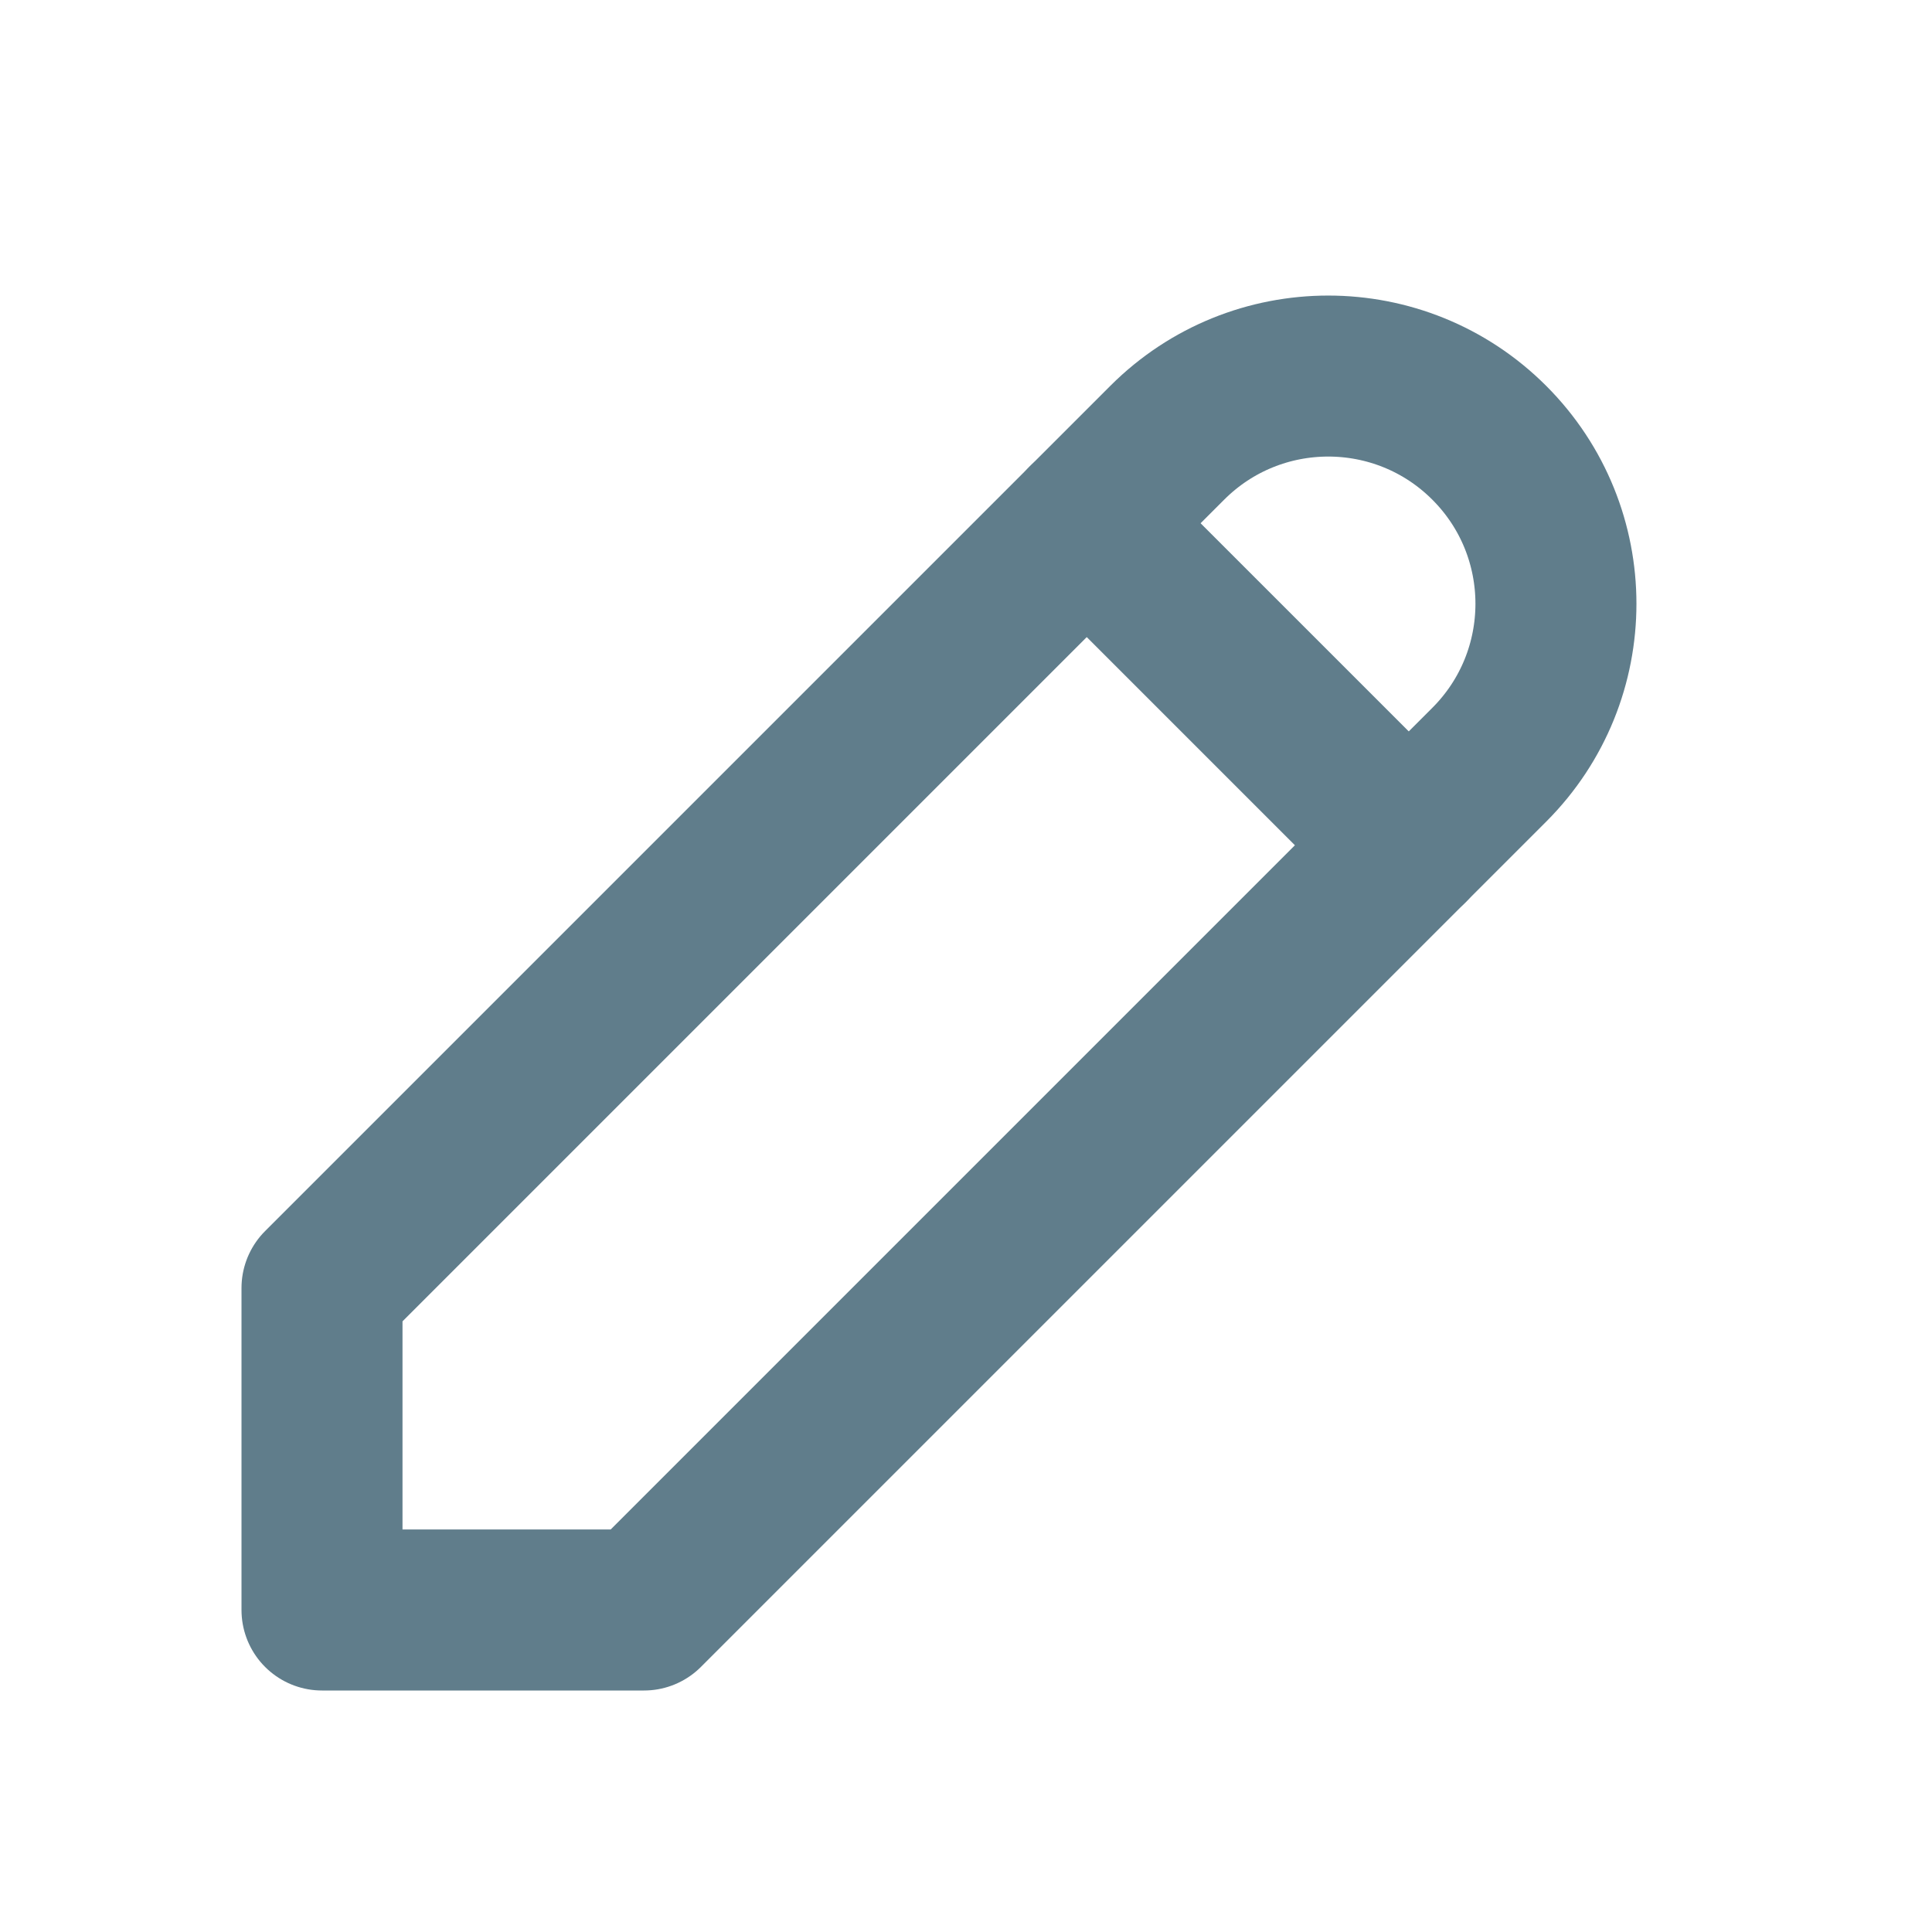
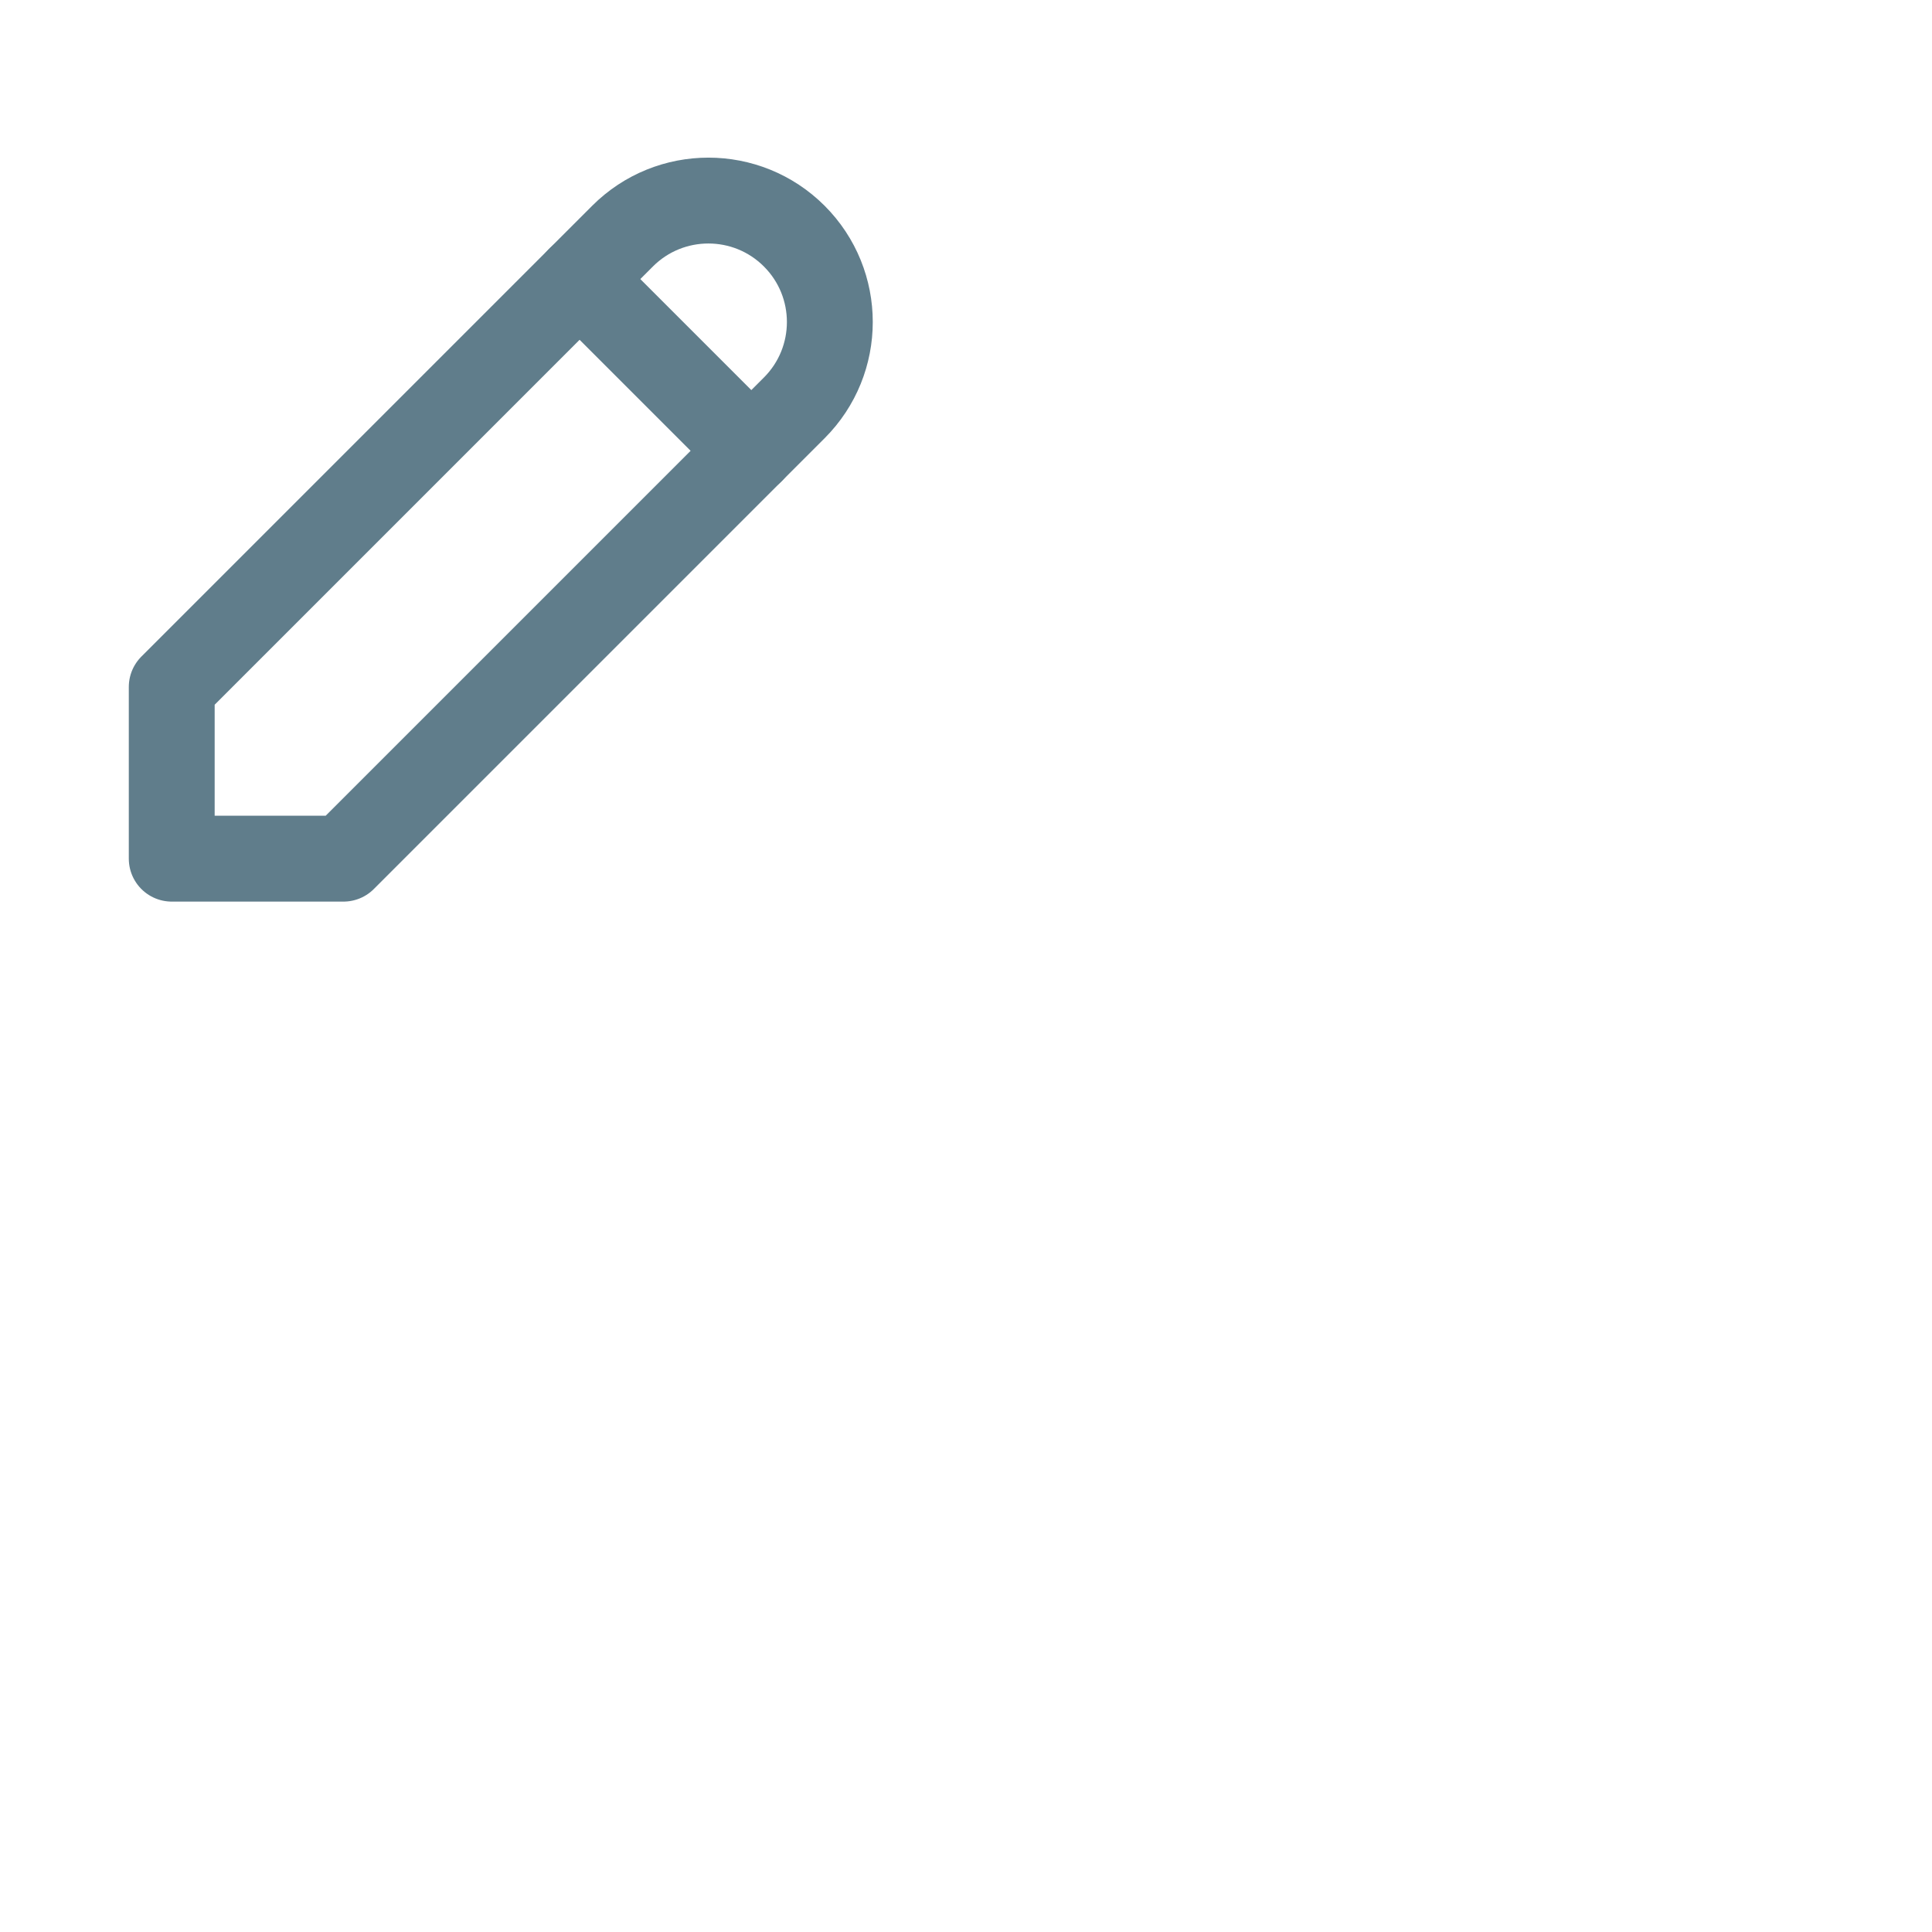
- <svg view-box="0 0 24 24" stroke-width="2" stroke="#607D8B" fill="none" stroke-linecap="round" stroke-linejoin="round">
+ <svg width="45" height="45" view-box="0 0 24 24" stroke-width="2" stroke="#607D8B" fill="none" stroke-linecap="round" stroke-linejoin="round">
  <path stroke="none" d="M0 0h24v24H0z" />
  <path d="M4 20h4l10.5 -10.5a1.5 1.5 0 0 0 -4 -4l-10.5 10.5v4" />
  <line x1="13.5" y1="6.5" x2="17.5" y2="10.5" />
</svg>
